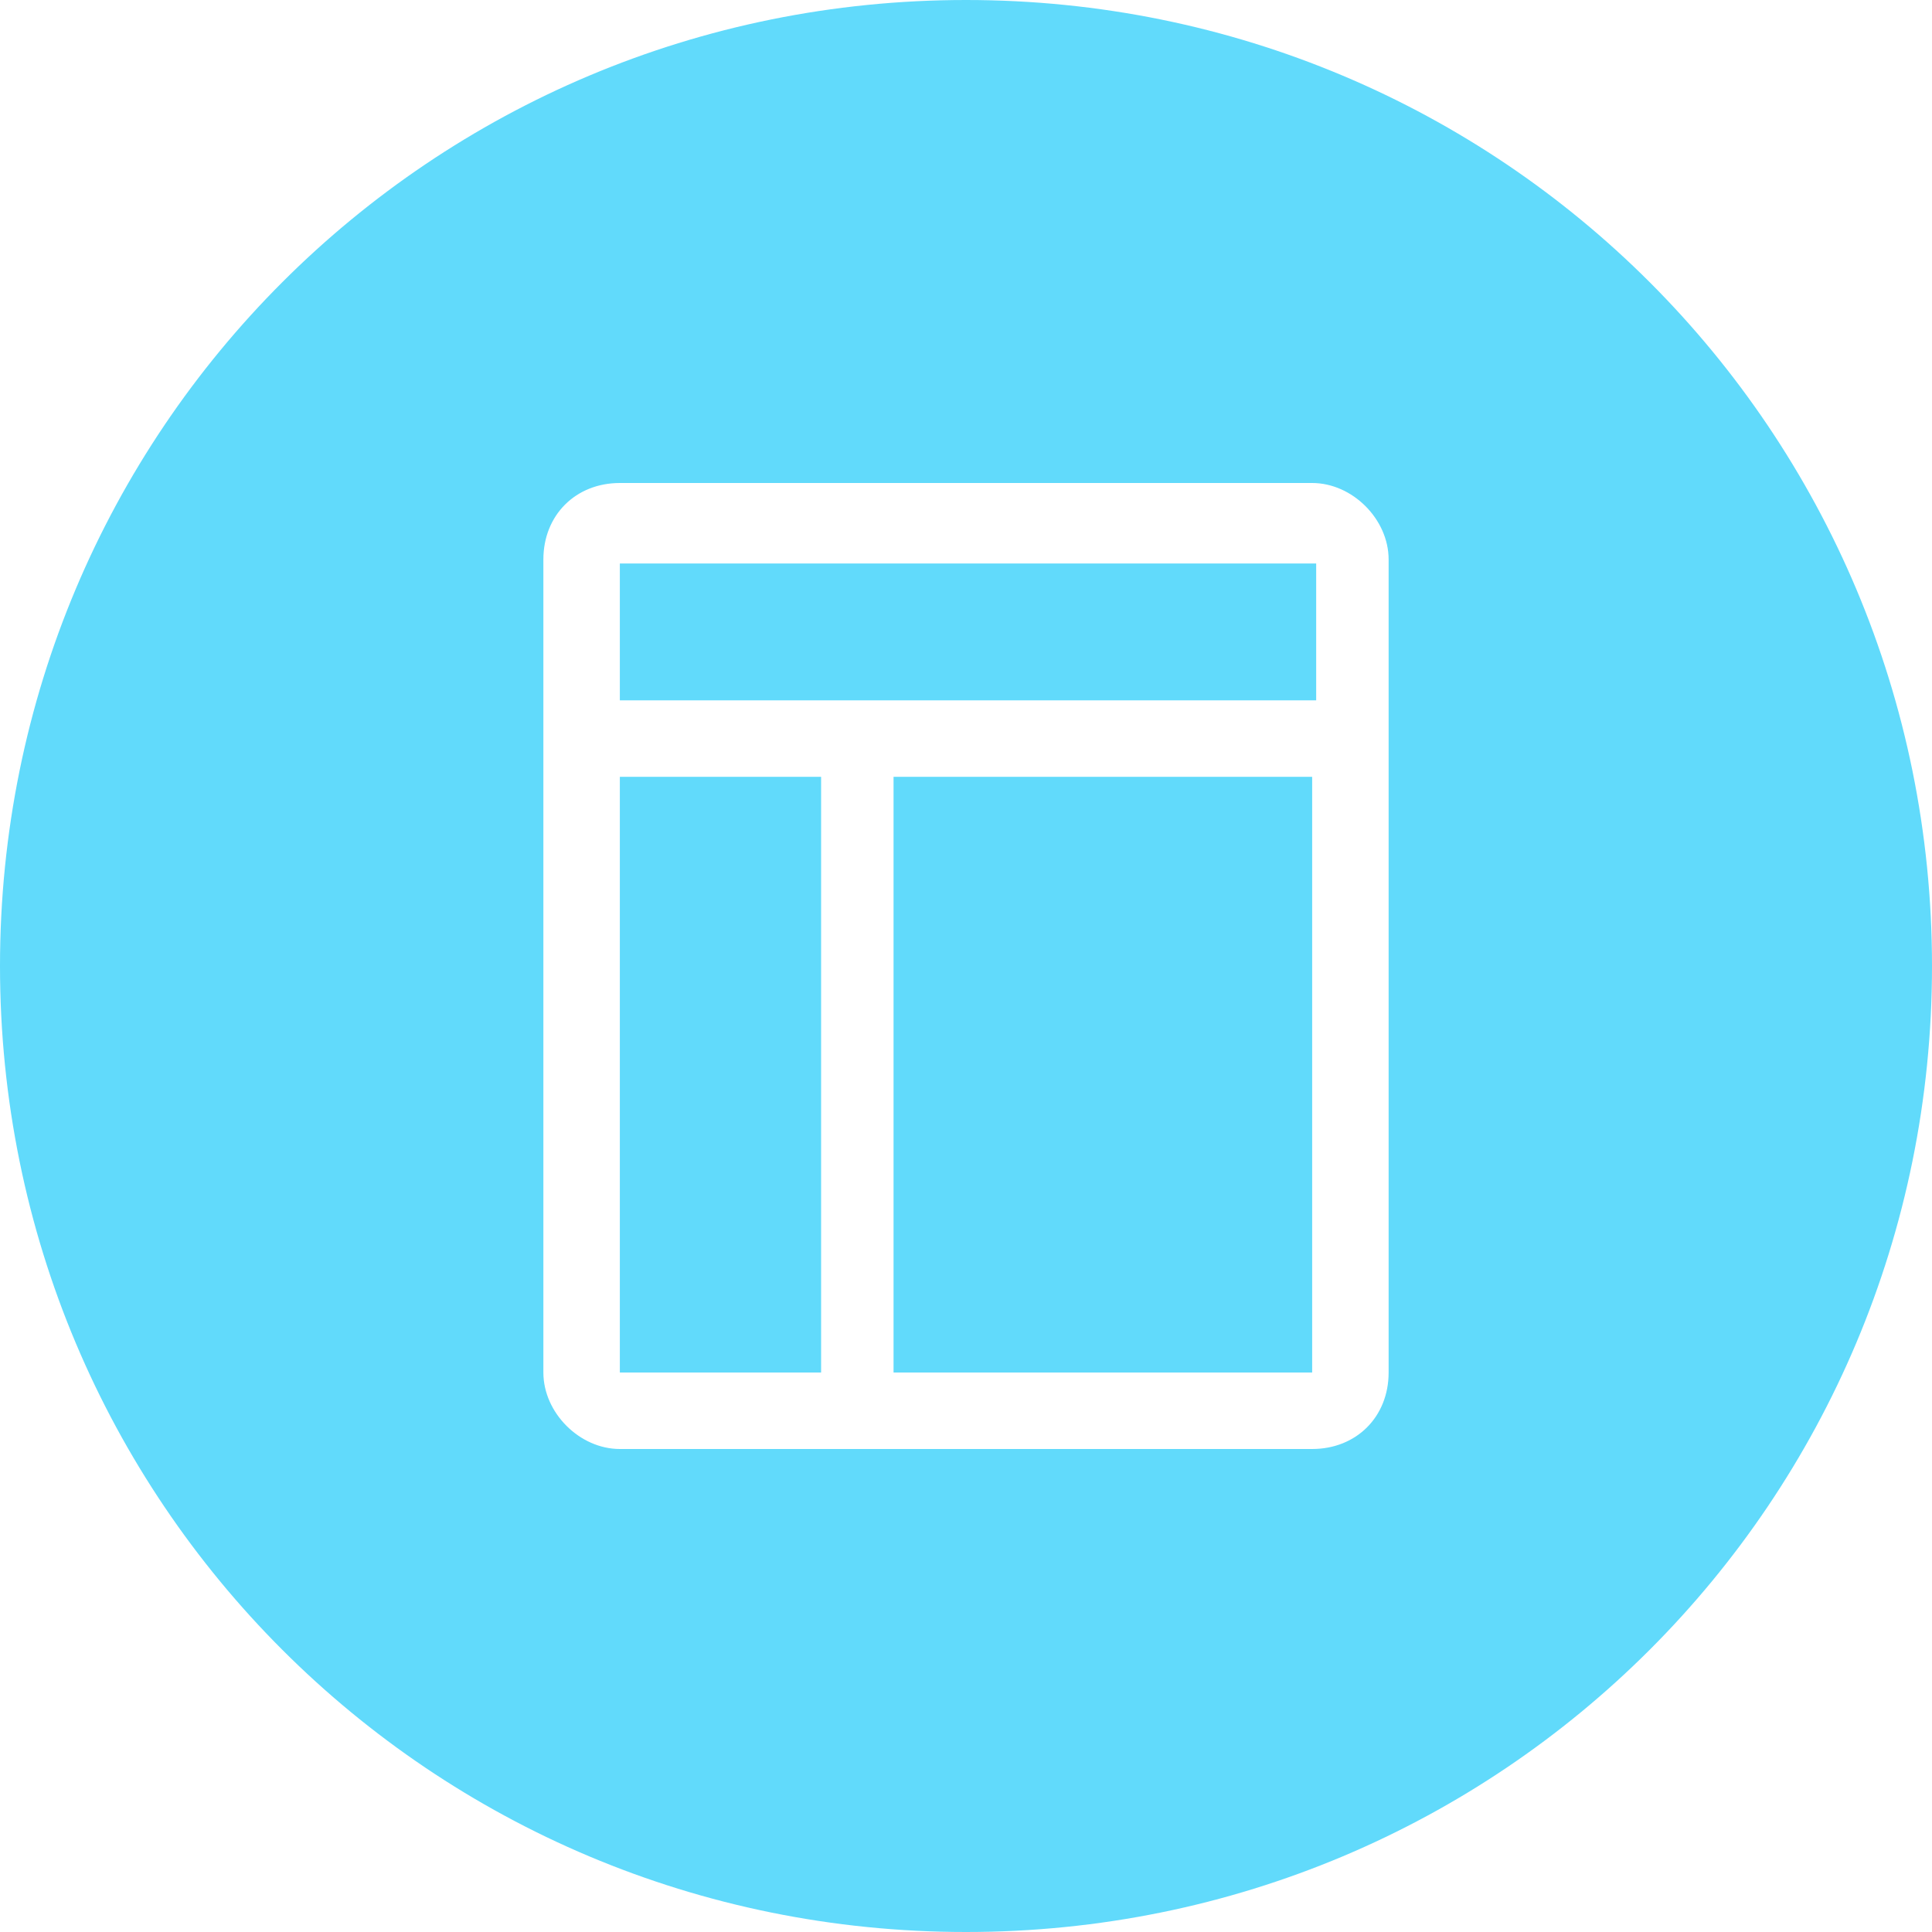
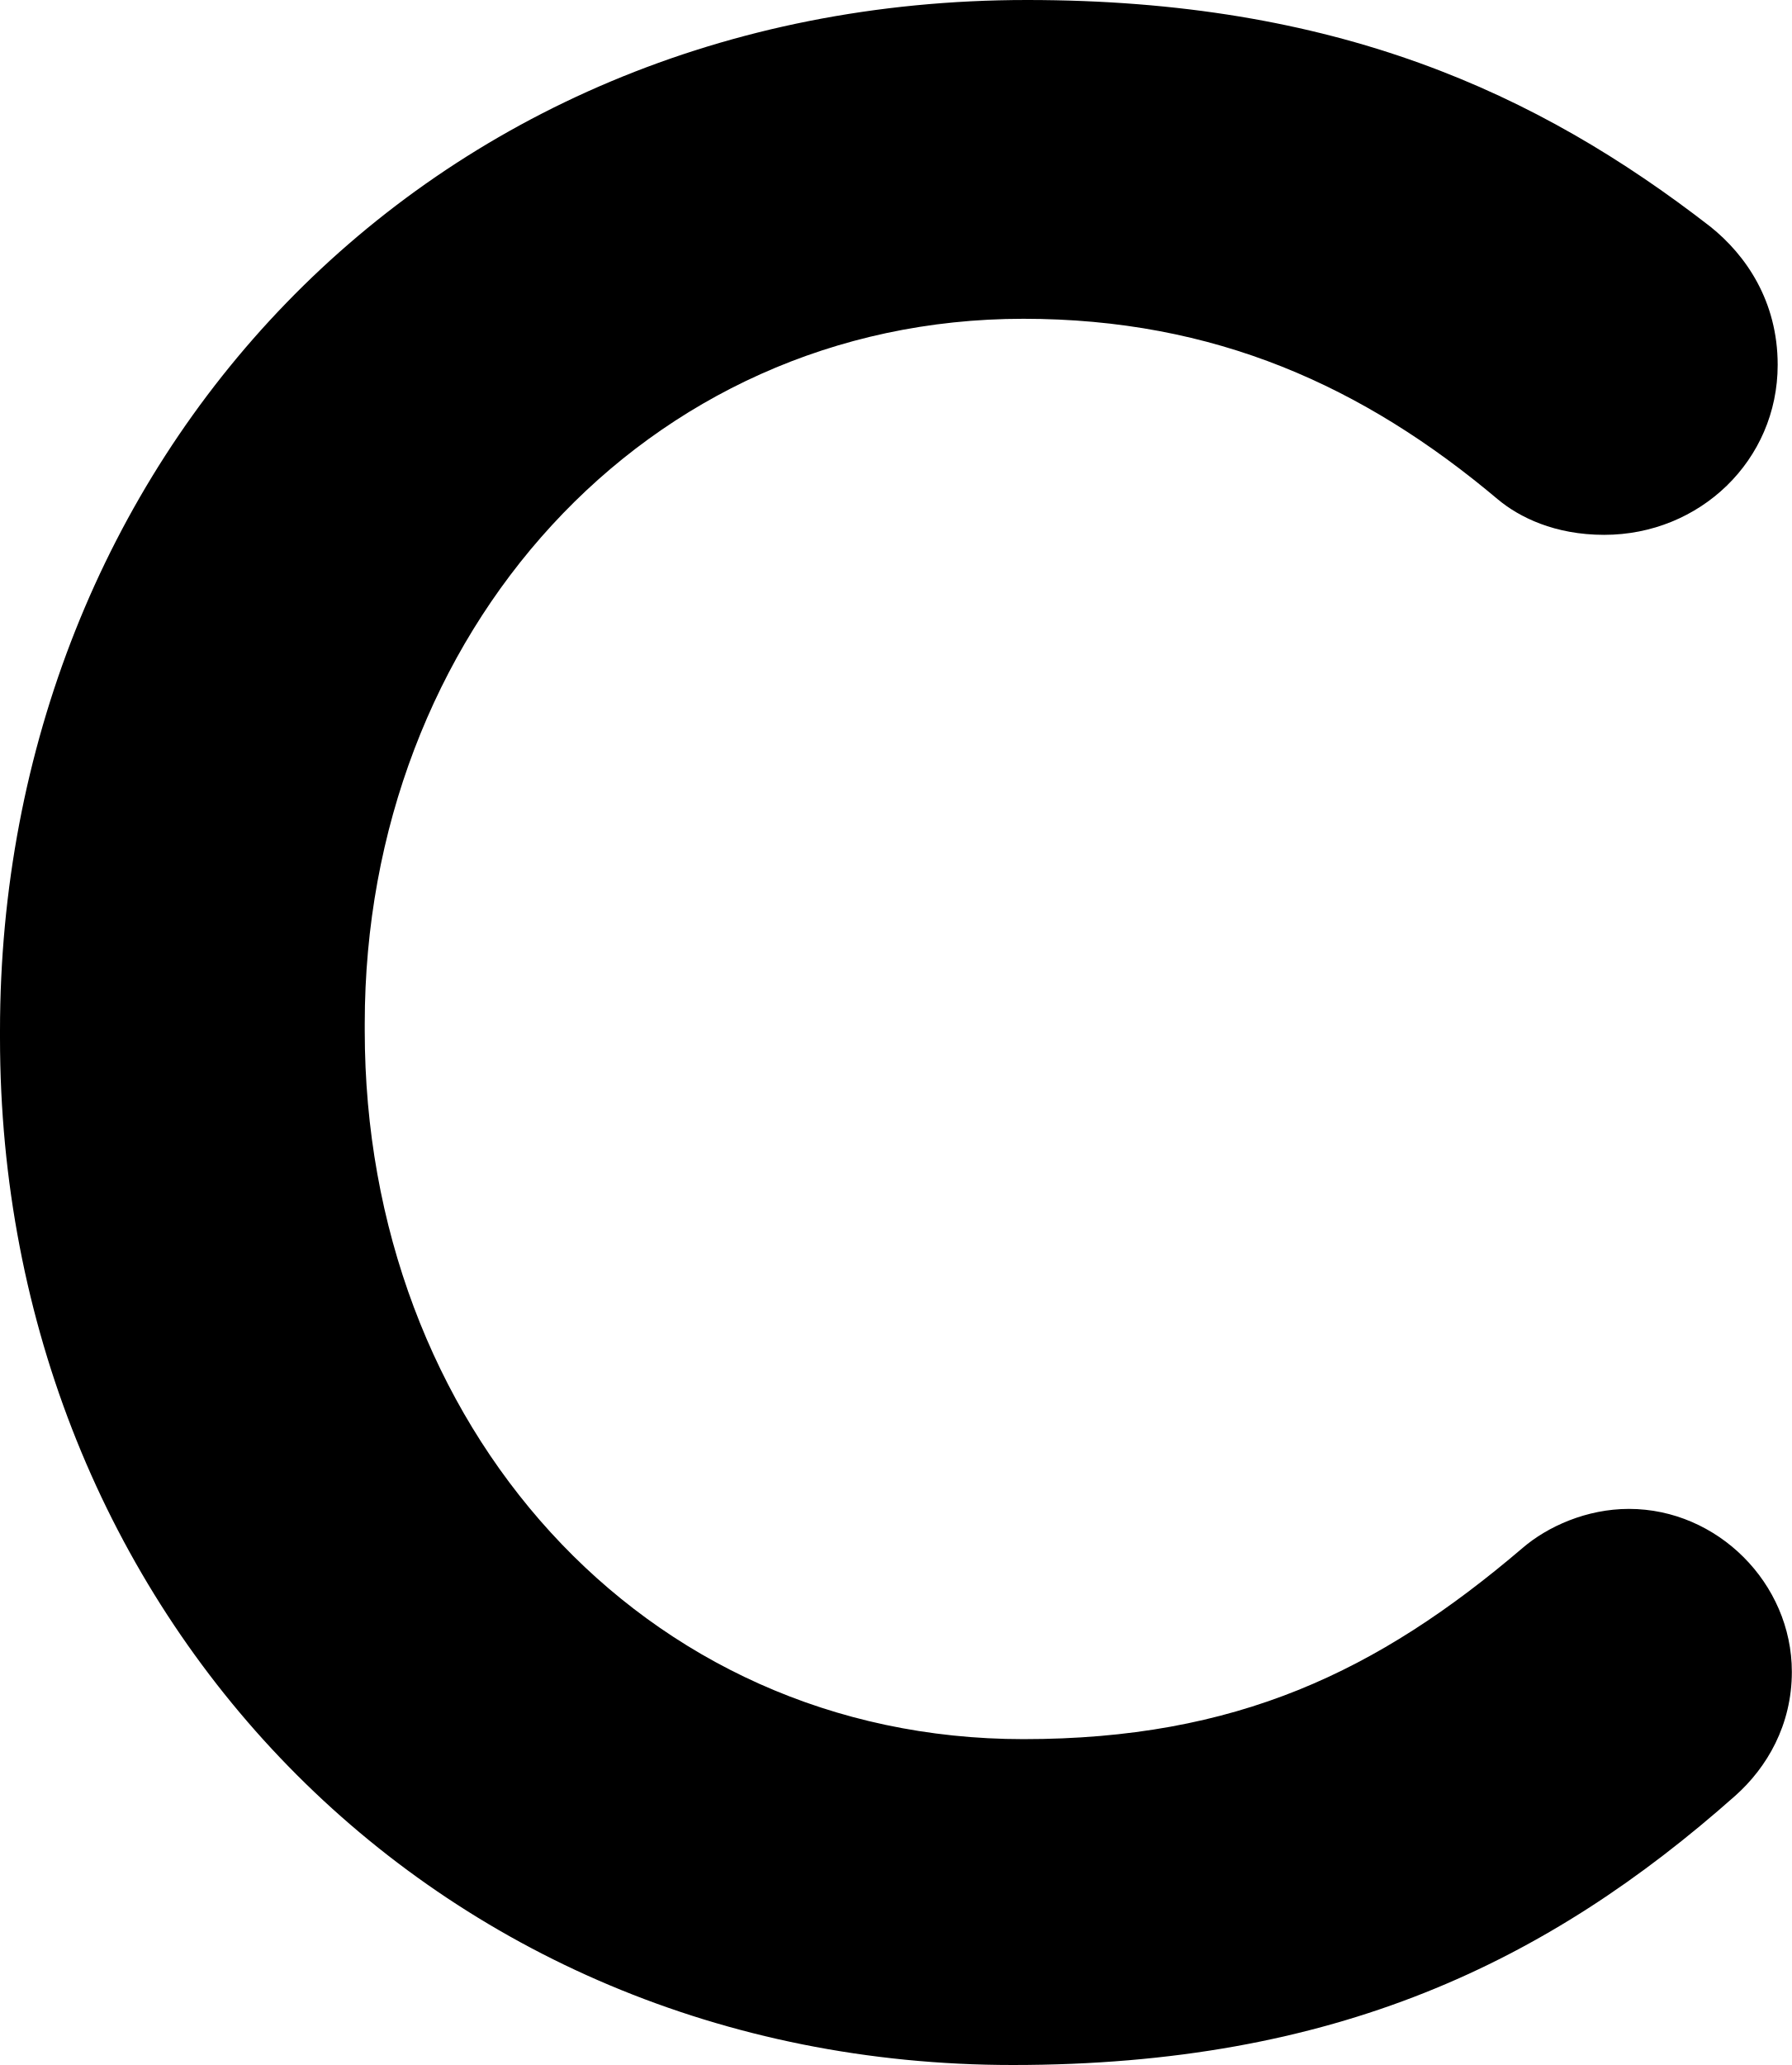
- <svg xmlns="http://www.w3.org/2000/svg" t="1656468723058" class="icon" viewBox="0 0 1024 1024" version="1.1" p-id="3824" width="256" height="256">
-   <defs>
-     <style type="text/css">@font-face { font-family: feedback-iconfont; src: url("//at.alicdn.com/t/font_1031158_u69w8yhxdu.woff2?t=1630033759944") format("woff2"), url("//at.alicdn.com/t/font_1031158_u69w8yhxdu.woff?t=1630033759944") format("woff"), url("//at.alicdn.com/t/font_1031158_u69w8yhxdu.ttf?t=1630033759944") format("truetype"); }
- </style>
-   </defs>
-   <path d="M512 0C228.267 0 0 228.267 0 512s228.267 512 512 512 512-228.267 512-512S795.733 0 512 0z m224 727.467c0 23.467-17.067 40.533-40.533 40.533H328.533c-21.333 0-40.533-19.2-40.533-40.533V296.533c0-23.467 17.067-40.533 40.533-40.533h366.933c21.333 0 40.533 19.2 40.533 40.533v430.933z" fill="#61dafb" p-id="3825" data-spm-anchor-id="a313x.7781069.0.i0" class="" />
-   <path d="M473.6 727.467h221.867V411.733H473.6v315.733zM328.533 727.467h106.667V411.733h-106.667v315.733zM328.533 296.533v74.667h369.067V298.667H328.533z" fill="#61dafb" p-id="3826" data-spm-anchor-id="a313x.7781069.0.i2" class="" />
+ <svg xmlns="http://www.w3.org/2000/svg" viewBox="325.1 28.3 50.6 58.3">
+   <path d="M371.1 70.9c-1.2 0-2.3.5-3 1.1-4.1 3.5-8.1 5.4-14.1 5.4-10.8 0-18.6-8.9-18.6-20v-.2c0-11 7.9-19.9 18.6-19.9 5.4 0 9.6 1.9 13.4 5.1.6.5 1.6 1 3 1 2.7 0 4.9-2.1 4.9-4.8 0-1.8-.9-3.1-1.9-3.9-4.9-3.8-10.6-6.4-19.3-6.4-17.1 0-29 13.1-29 29.1v.2c0 16.2 12.2 29 28.6 29 9.1 0 15.1-2.9 20.4-7.6.9-.8 1.6-2 1.6-3.5 0-2.5-2.1-4.6-4.6-4.6z" fill="#000000" />
</svg>
